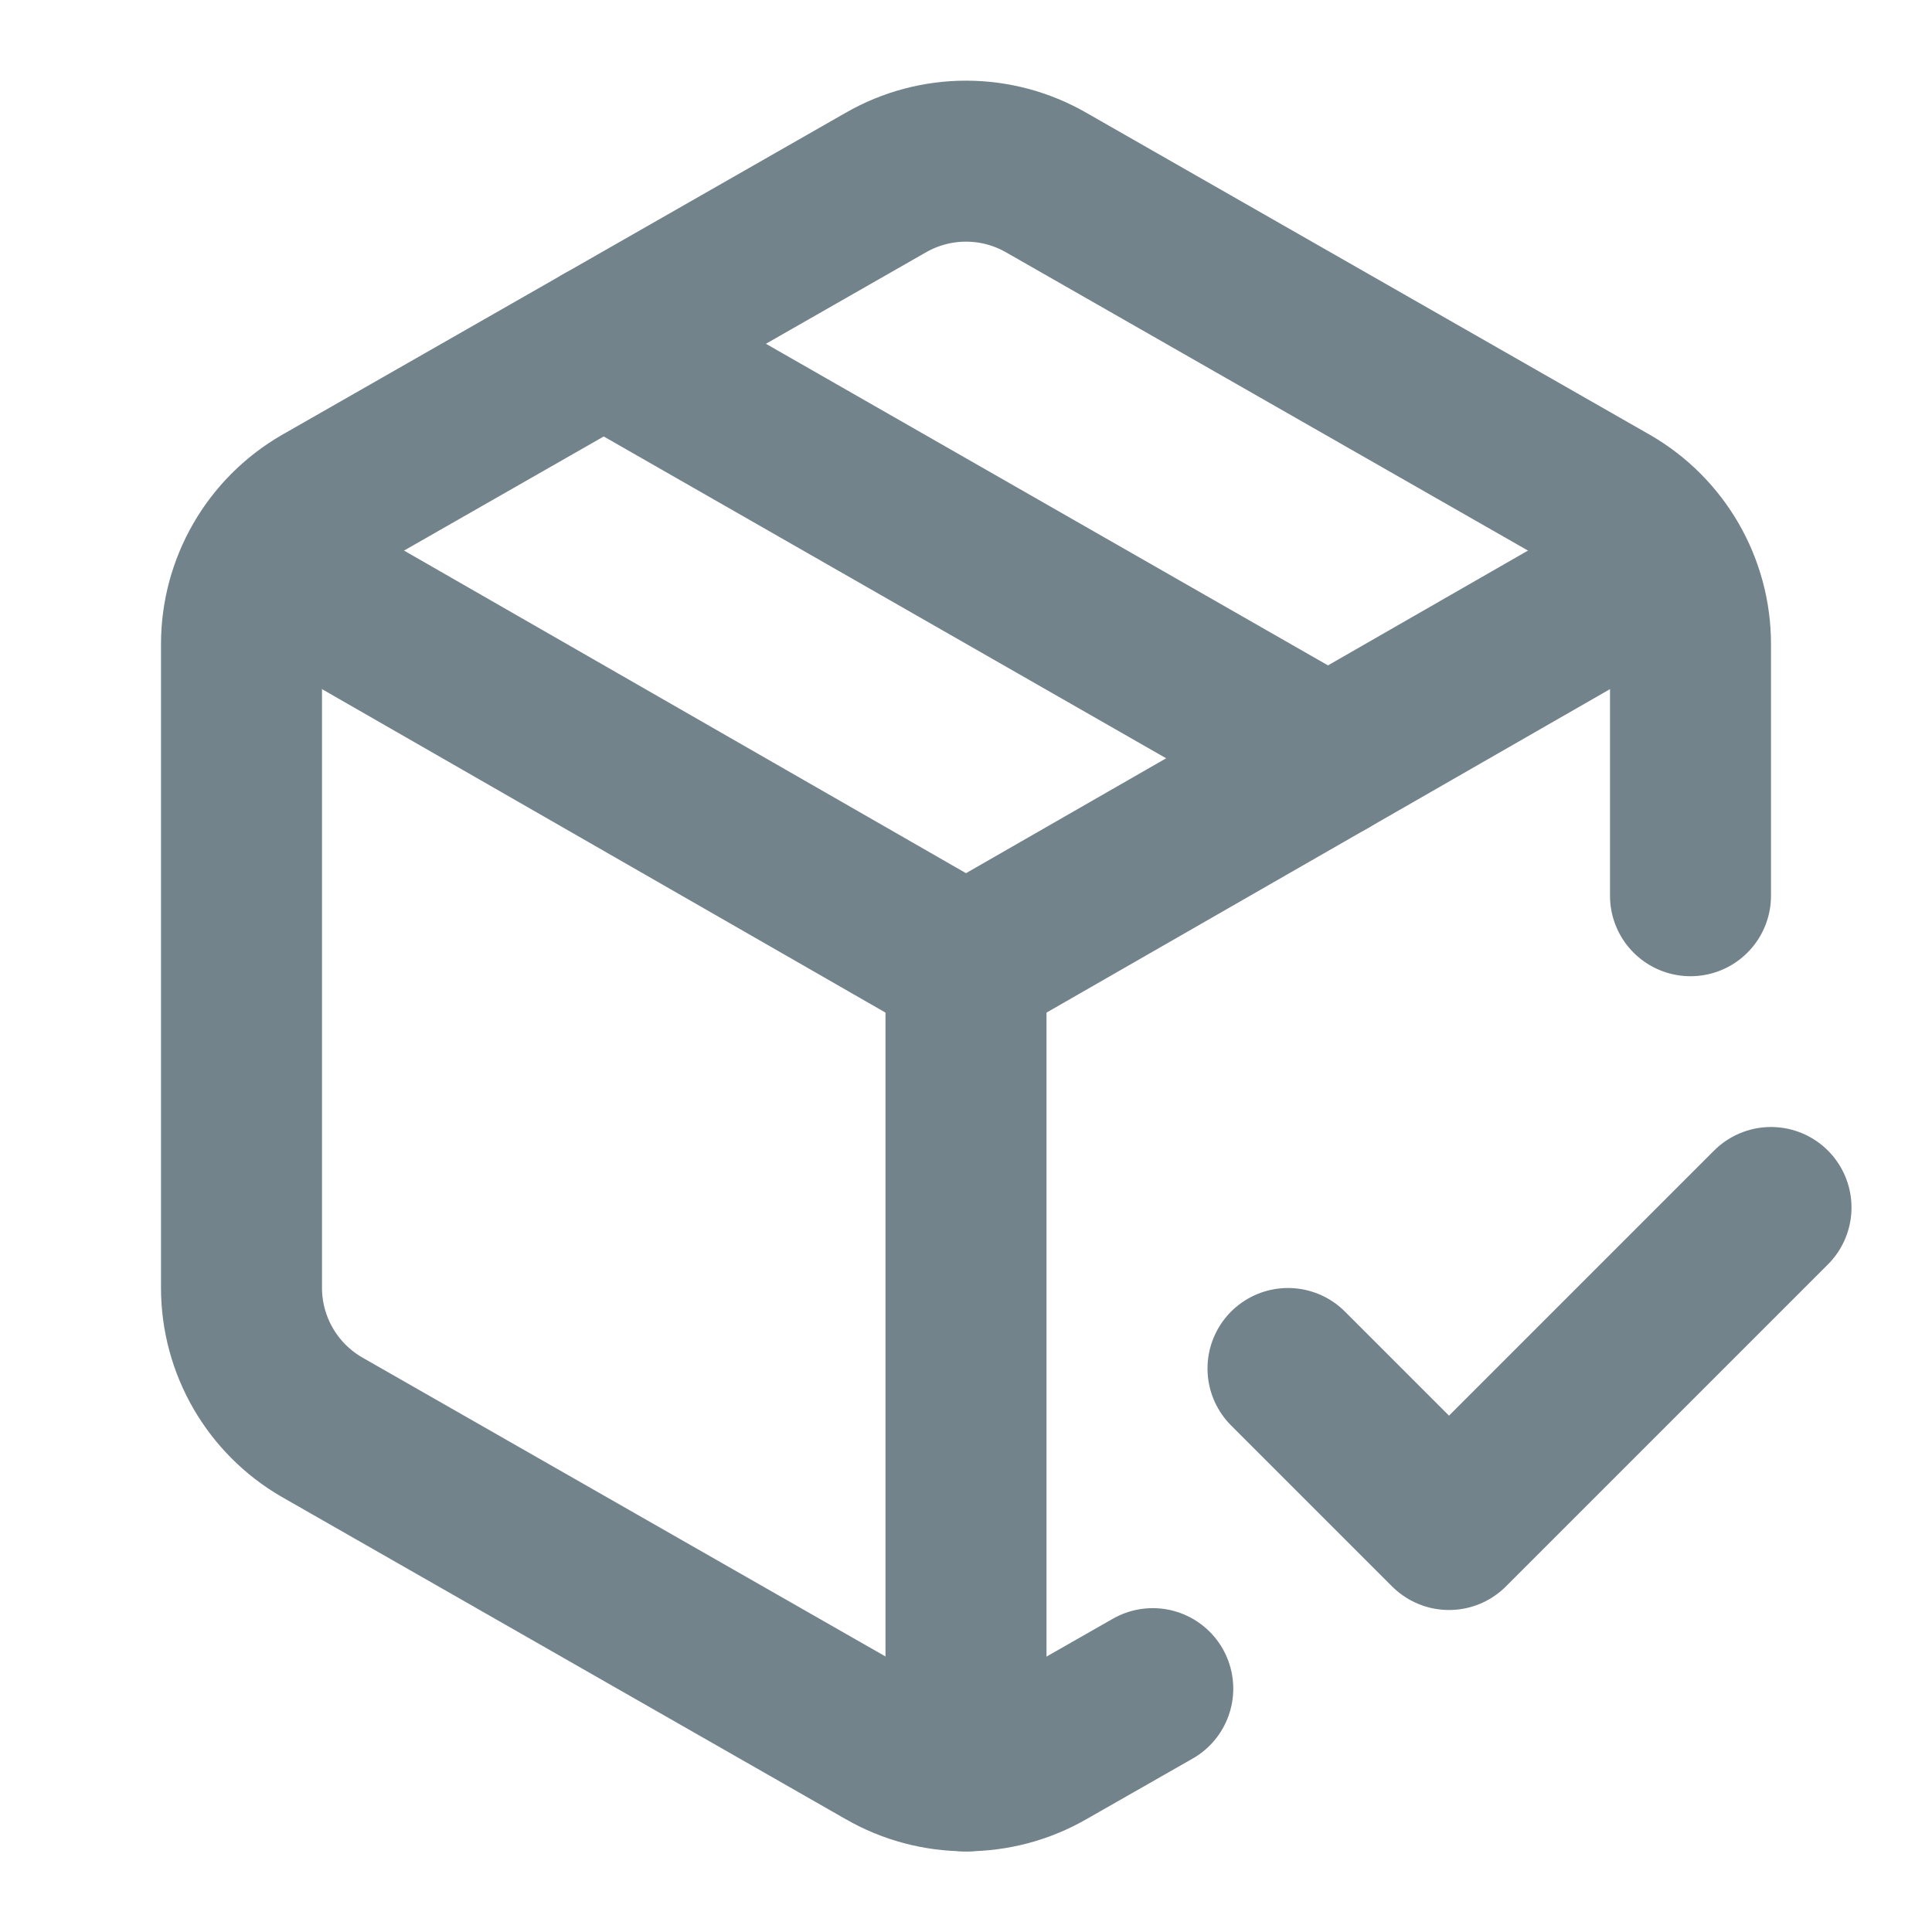
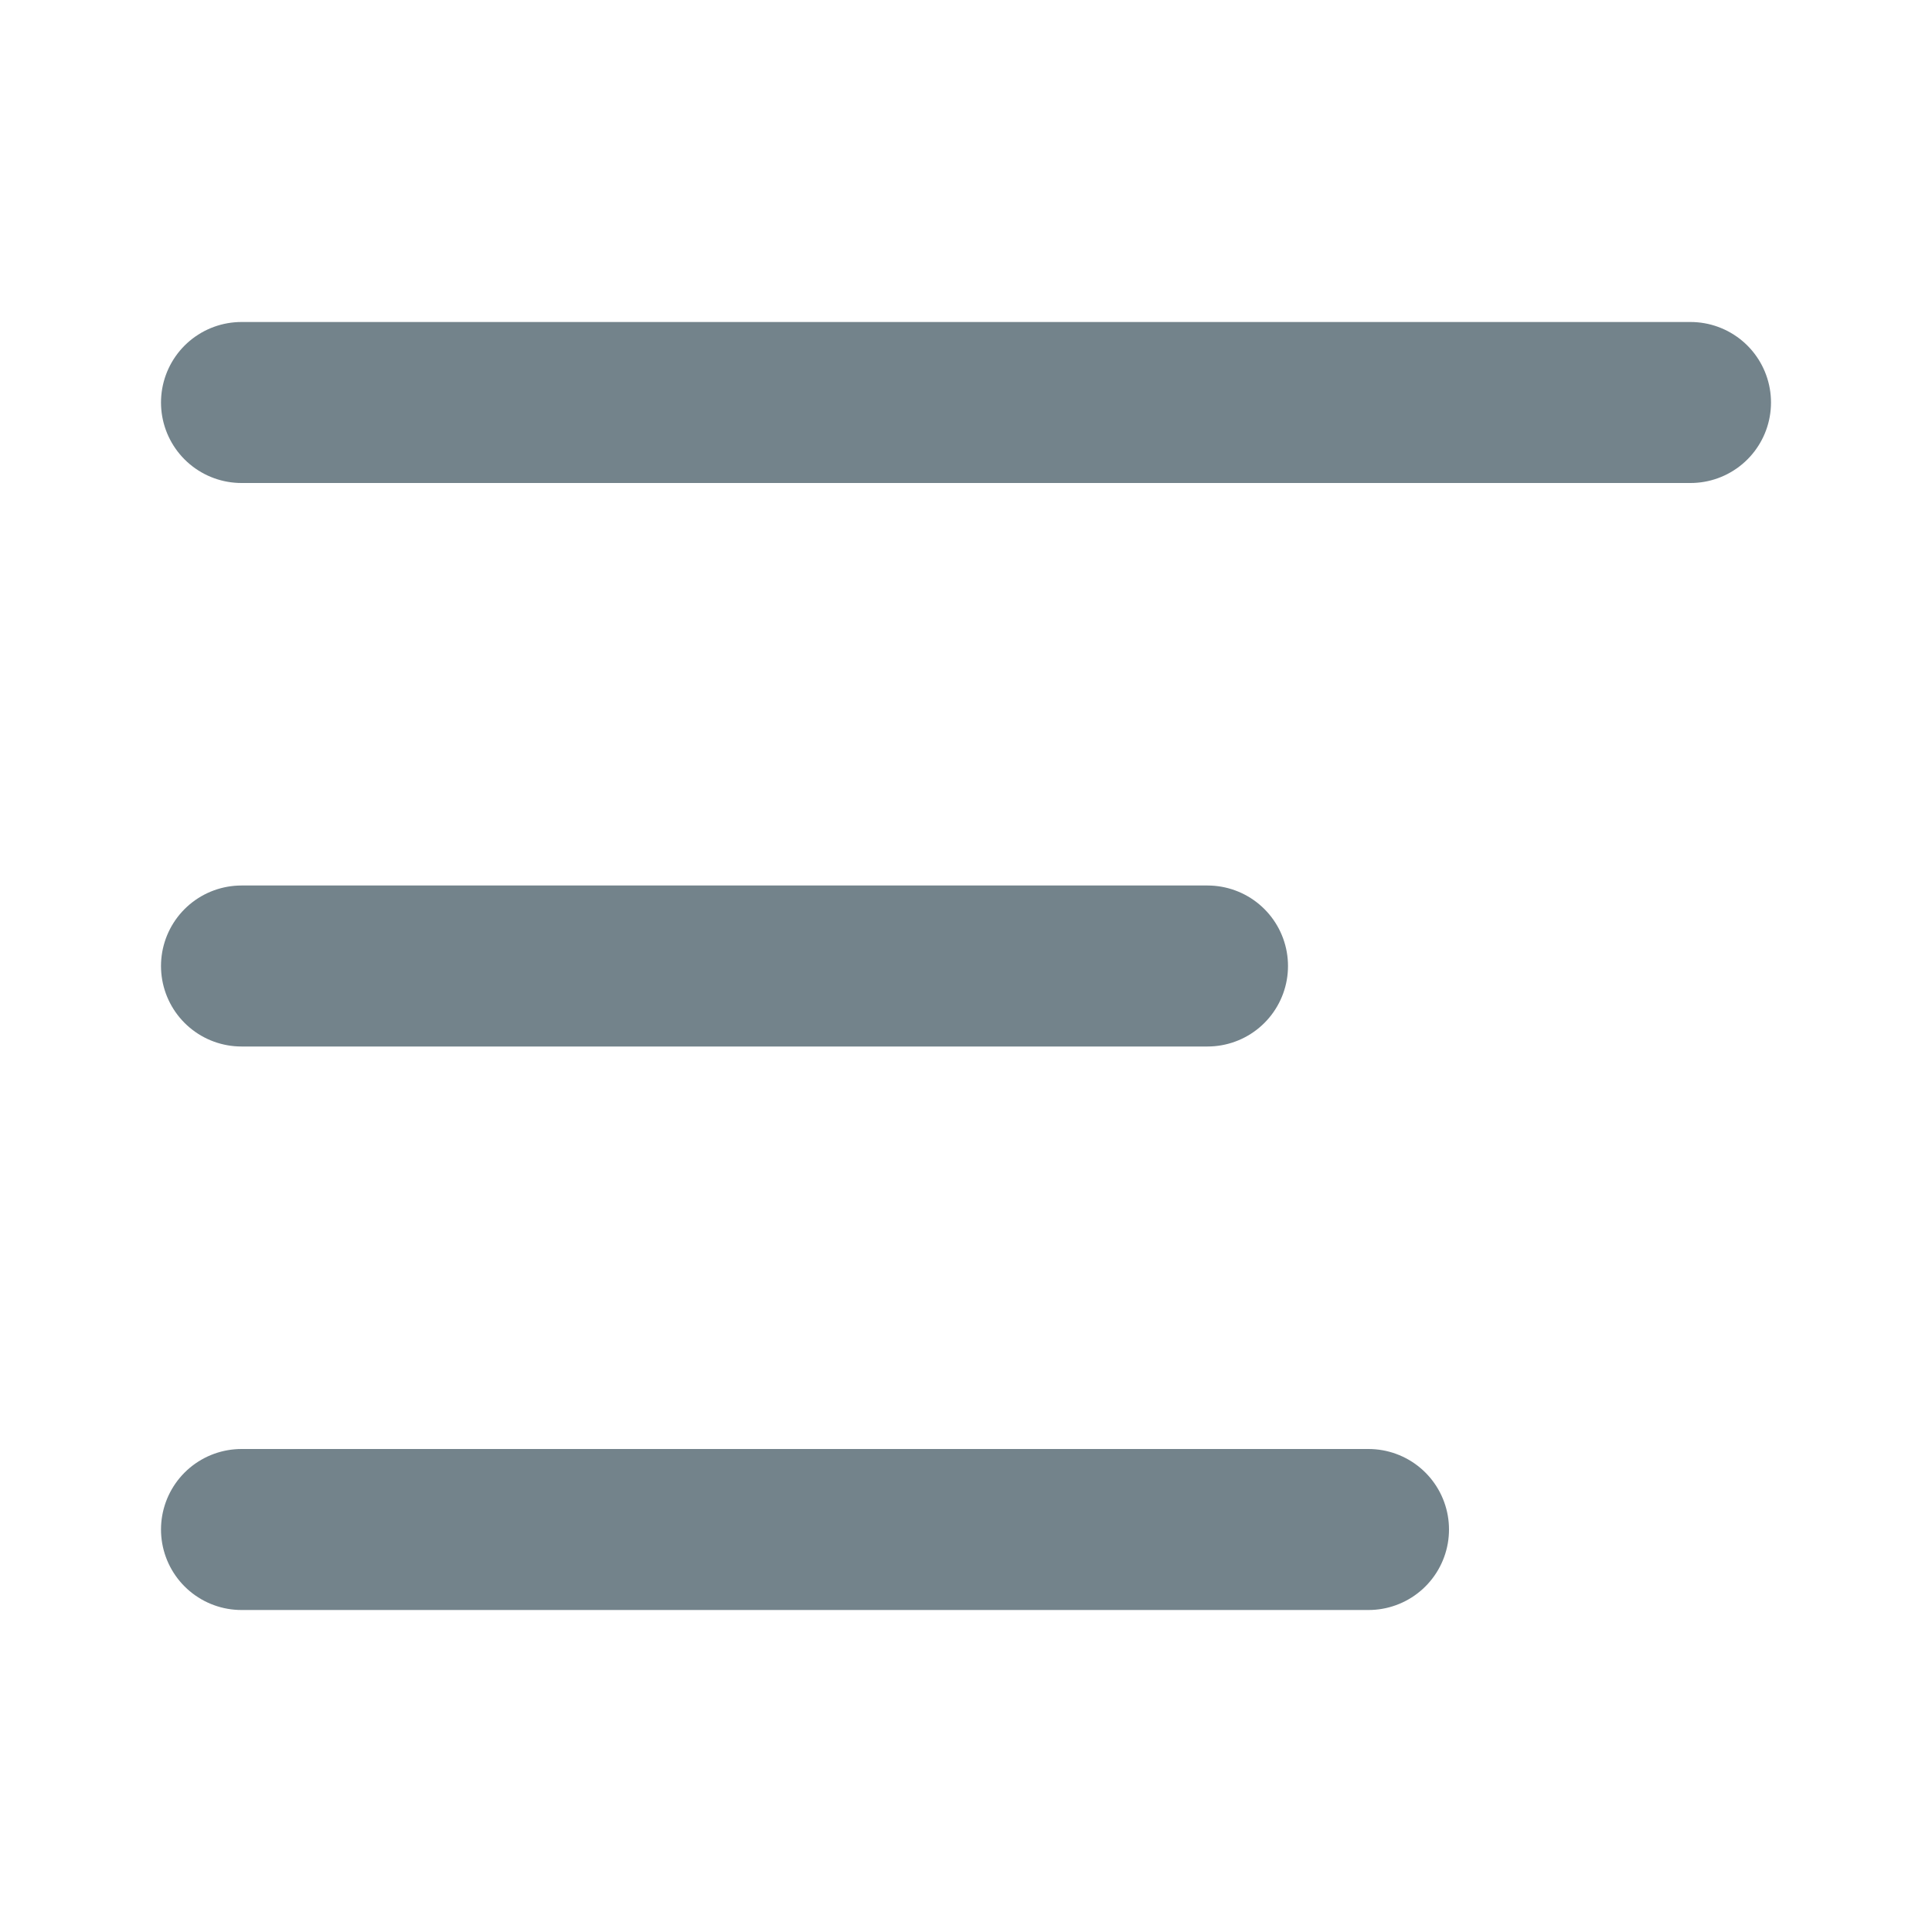
<svg xmlns="http://www.w3.org/2000/svg" width="24" height="24" viewBox="0 0 24 24" fill="none" stroke="#73838B" stroke-width="2" stroke-linecap="round" stroke-linejoin="round">
-   <path d="M12 22V12" />
-   <path d="m16 17 2 2 4-4" />
-   <path d="M21 11.127V8a2 2 0 0 0-1-1.73l-7-4a2 2 0 0 0-2 0l-7 4A2 2 0 0 0 3 8v8a2 2 0 0 0 1 1.729l7 4a2 2 0 0 0 2 .001l1.32-.753" />
-   <path d="M3.29 7 12 12l8.71-5" />
-   <path d="m7.5 4.27 8.997 5.148" />
+   <path d="M21 5H3" />
+   <path d="M15 12H3" />
+   <path d="M17 19H3" />
</svg>
